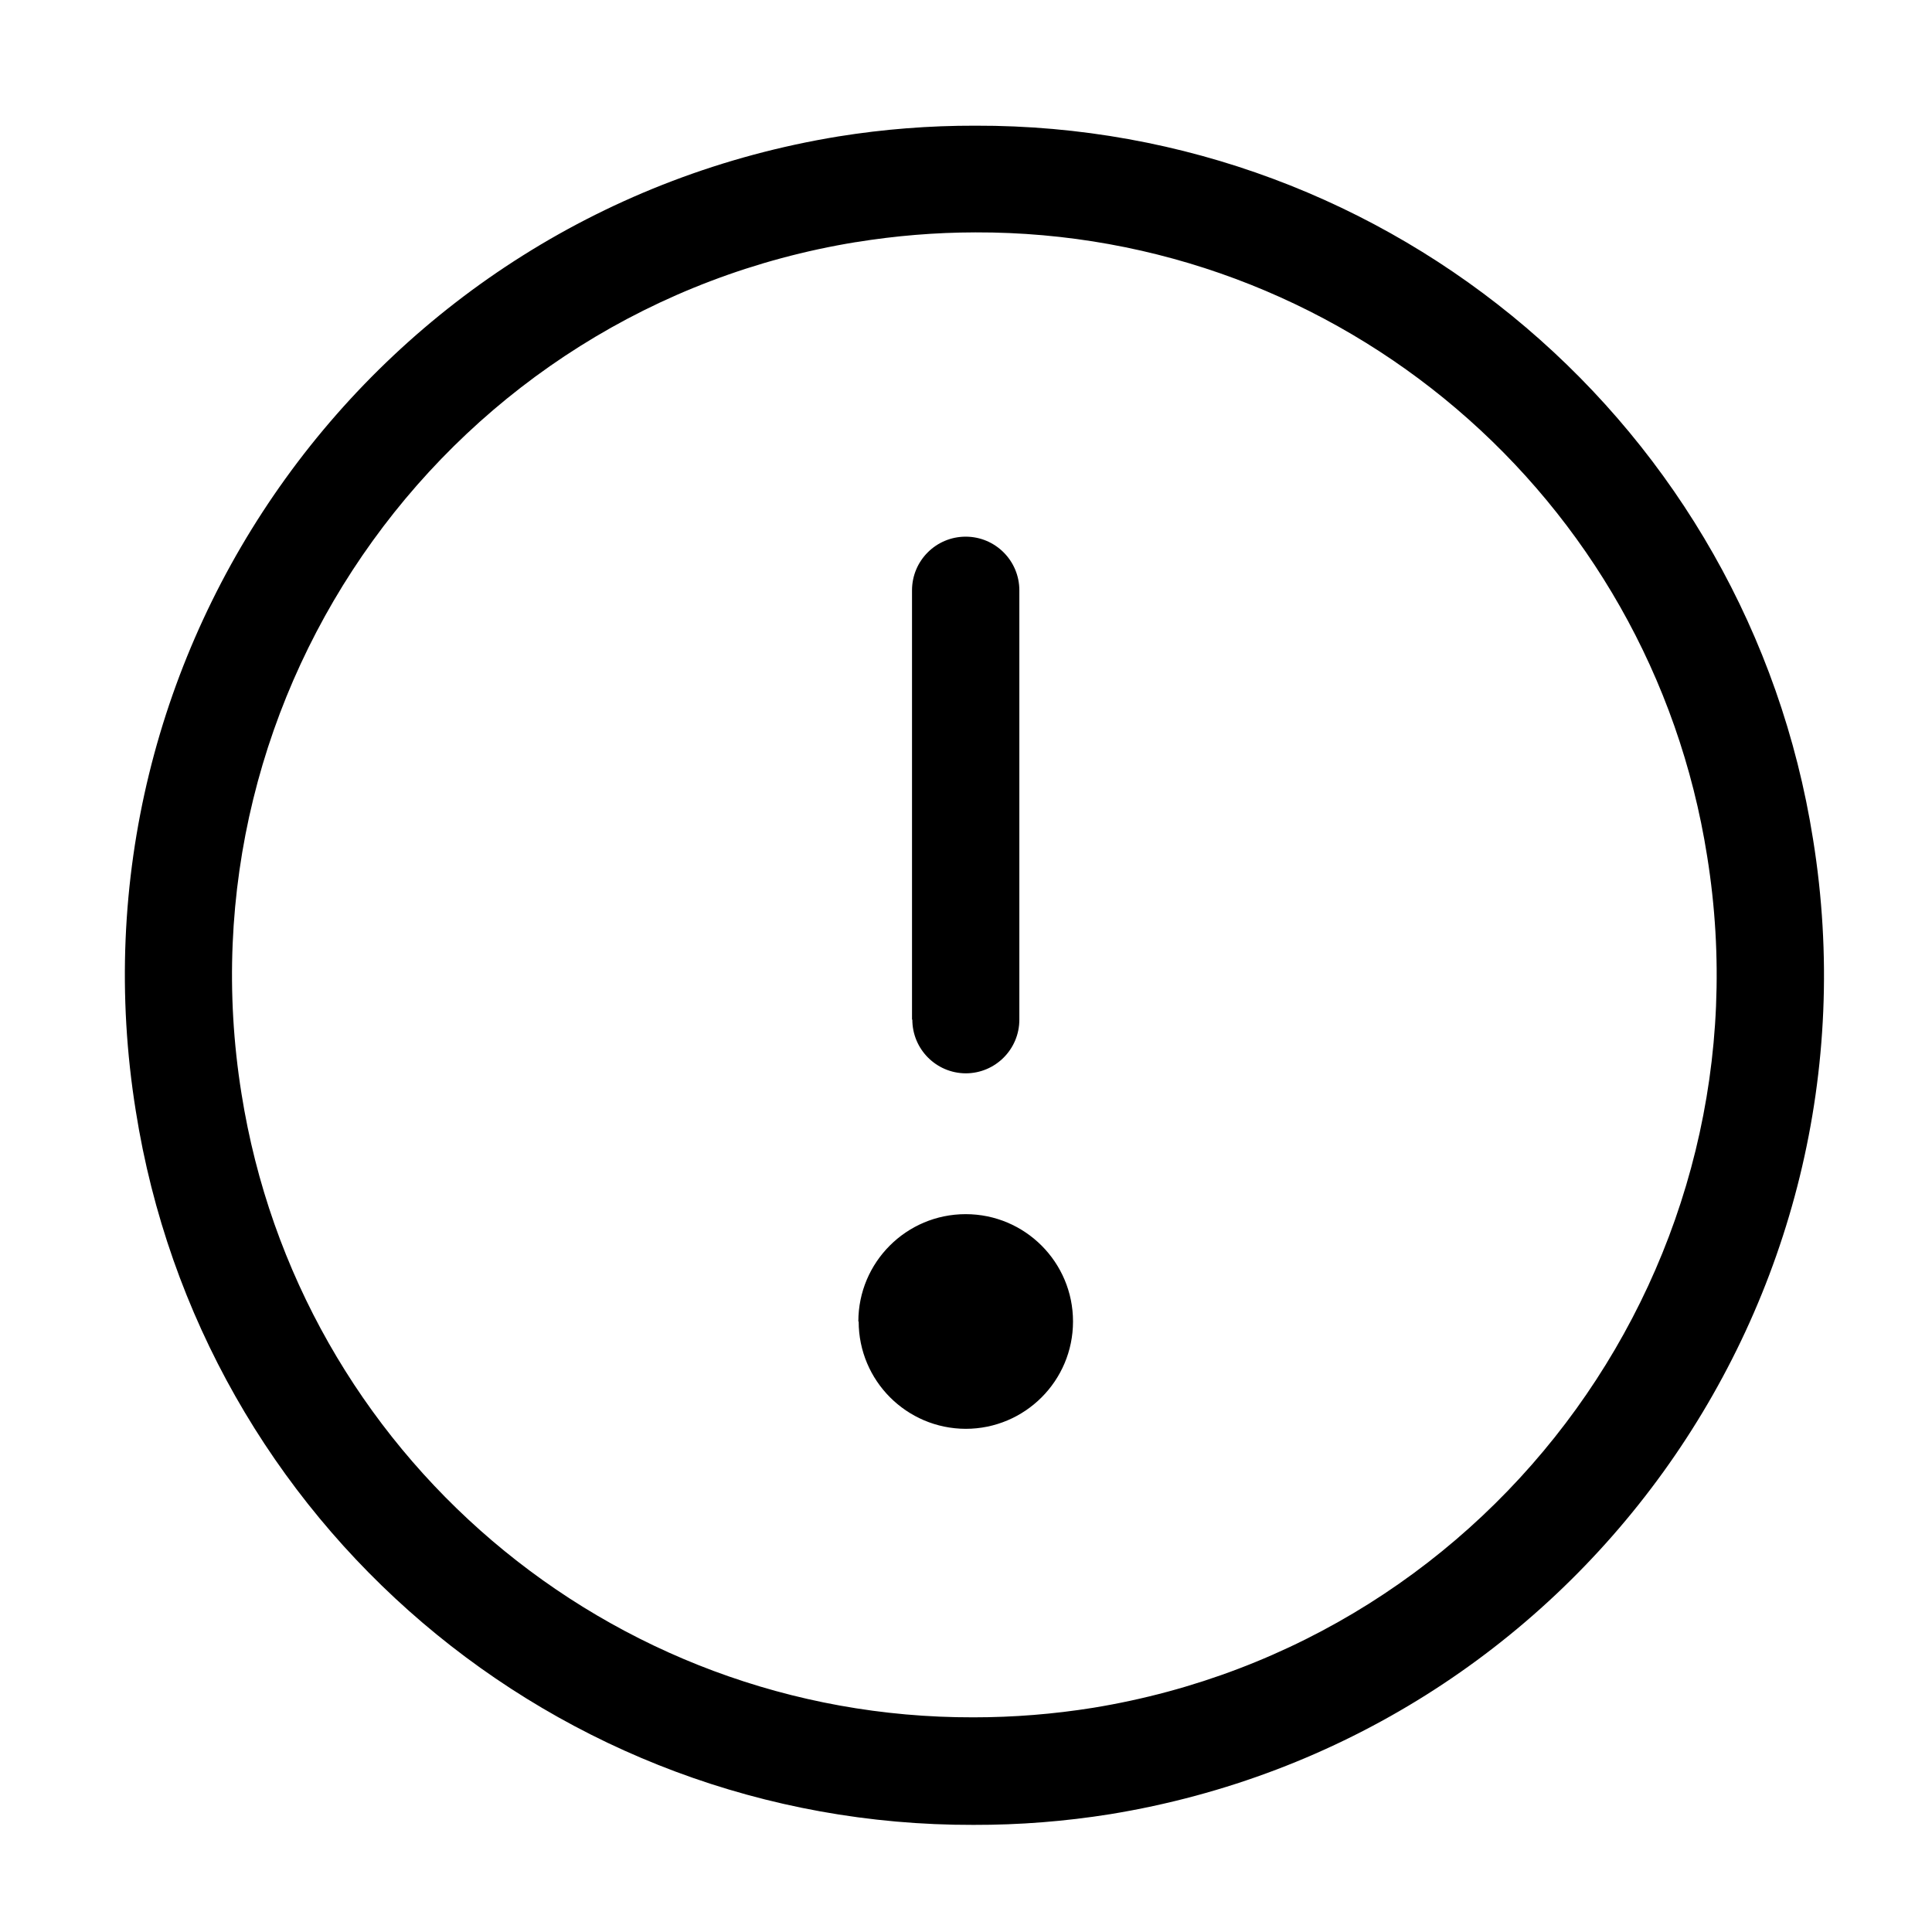
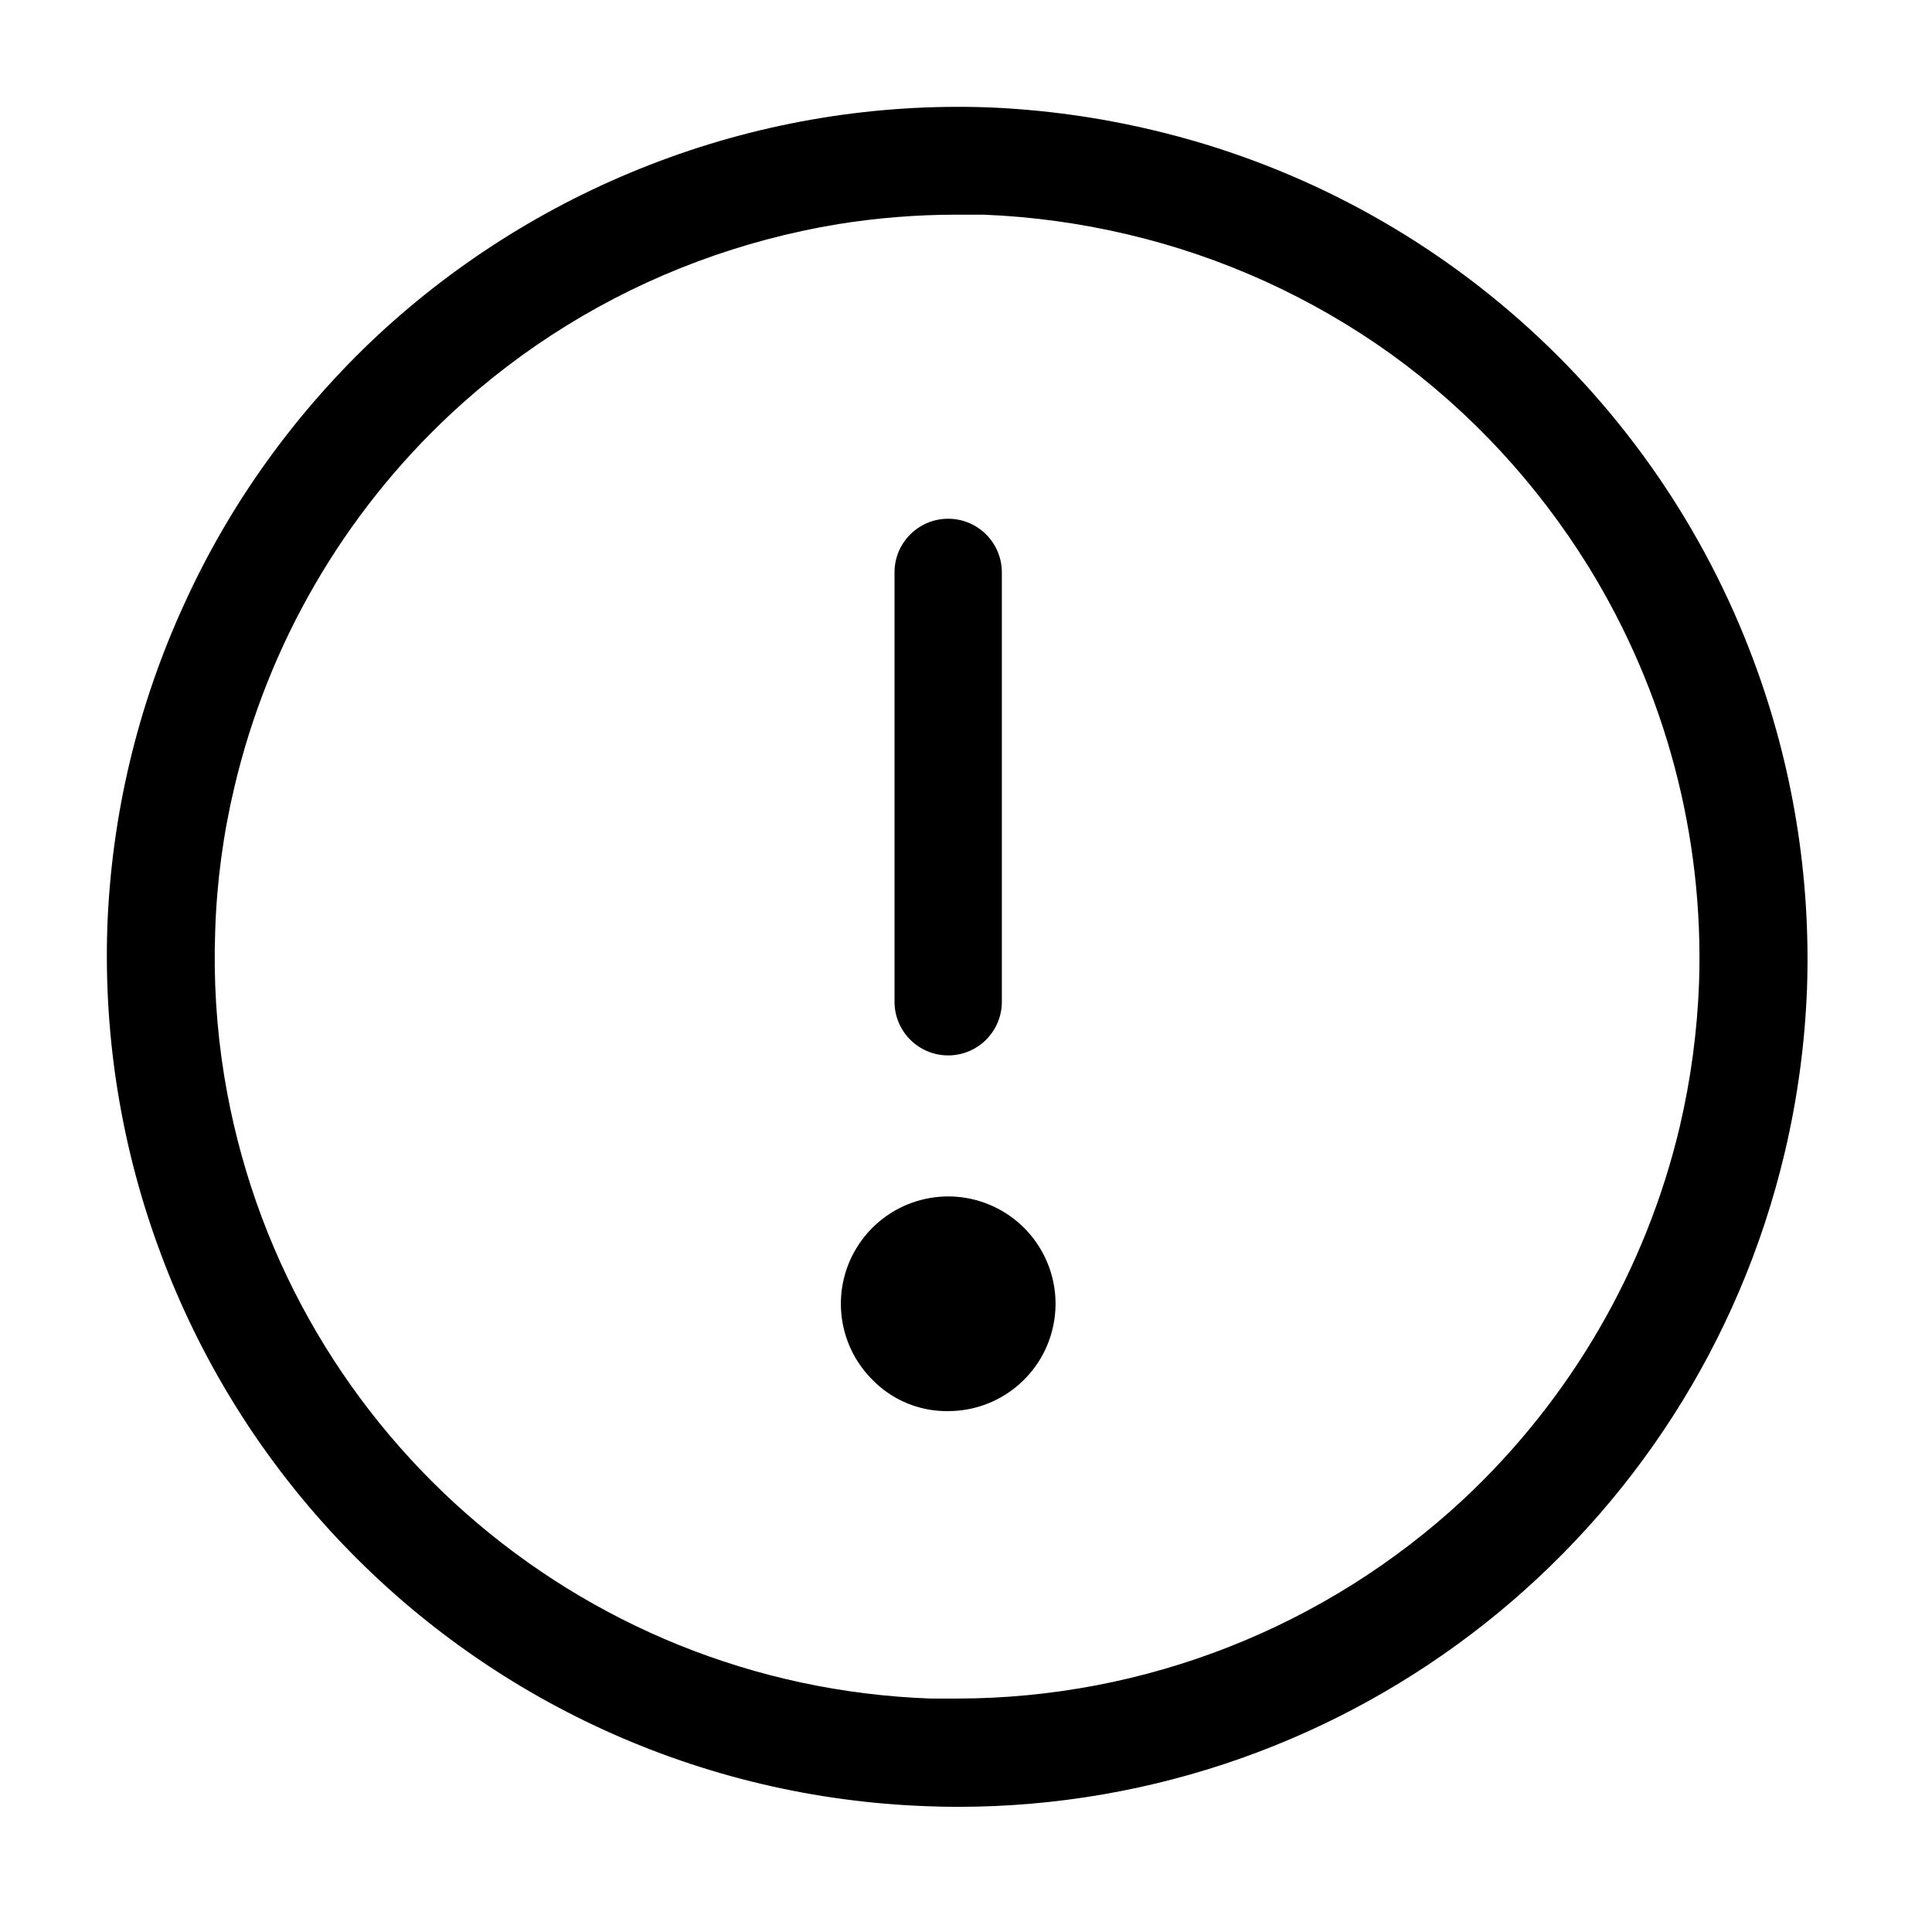
<svg xmlns="http://www.w3.org/2000/svg" viewBox="0 0 18 18">
-   <path fill="currentColor" d="M-5394.9-1082.816a7.924,7.924,0,0,1,6.547-9.079,7.912,7.912,0,0,1,1.275-.1,7.879,7.879,0,0,1,7.805,6.65,7.926,7.926,0,0,1-6.547,9.081,7.936,7.936,0,0,1-1.276.1A7.881,7.881,0,0,1-5394.9-1082.816Zm6.708-8.094a6.927,6.927,0,0,0-5.723,7.934,6.888,6.888,0,0,0,6.819,5.81,7.039,7.039,0,0,0,1.116-.089,6.925,6.925,0,0,0,5.72-7.934,6.883,6.883,0,0,0-6.818-5.812A7,7,0,0,0-5388.189-1090.91Zm.024,10.056a1,1,0,0,1,1-1,1,1,0,0,1,1,1,1,1,0,0,1-1,1A1,1,0,0,1-5388.165-1080.854Zm.5-2.812v-4a.5.5,0,0,1,.5-.5.5.5,0,0,1,.5.5v4a.5.5,0,0,1-.5.5A.5.5,0,0,1-5387.665-1083.667Z" transform="translate(5396.165 1093.166)" />
+   <path fill="currentColor" d="M7.637,15.828a7.915,7.915,0,0,1-5.514-2.516A7.892,7.892,0,0,1,.5,10.686a7.919,7.919,0,0,1-.5-3.05A7.9,7.9,0,0,1,.716,4.629a7.8,7.8,0,0,1,.778-1.341A7.976,7.976,0,0,1,2.52,2.123,7.969,7.969,0,0,1,5.148.5,7.911,7.911,0,0,1,8.2,0,8.062,8.062,0,0,1,9.736.211a7.919,7.919,0,0,1,5.6,4.938,7.948,7.948,0,0,1,.5,3.048,7.965,7.965,0,0,1-.207,1.537,7.918,7.918,0,0,1-7.7,6.1C7.827,15.834,7.731,15.832,7.637,15.828ZM6.809,1.088A7.04,7.04,0,0,0,5.5,1.436,6.912,6.912,0,0,0,3.2,2.856,6.93,6.93,0,0,0,1.185,6.328a6.693,6.693,0,0,0-.18,1.343,6.876,6.876,0,0,0,.084,1.354,6.919,6.919,0,0,0,6.583,5.8l.25,0a6.935,6.935,0,0,0,4.711-1.855,6.945,6.945,0,0,0,2.017-3.473,7.043,7.043,0,0,0,.18-1.345A6.938,6.938,0,0,0,13.8,4.28,7.045,7.045,0,0,0,12.978,3.2a6.86,6.86,0,0,0-1.017-.9A6.939,6.939,0,0,0,9.506,1.184,7.044,7.044,0,0,0,8.162,1l-.25,0A6.978,6.978,0,0,0,6.809,1.088Zm.318,10.766a1,1,0,1,1,.707.293A.966.966,0,0,1,7.127,11.854Zm.207-3.521v-4a.5.5,0,1,1,1,0v4a.5.5,0,1,1-1,0Z" transform="translate(1 1)" stroke="rgba(0,0,0,0)" stroke-miterlimit="10" stroke-width="1" />
</svg>
